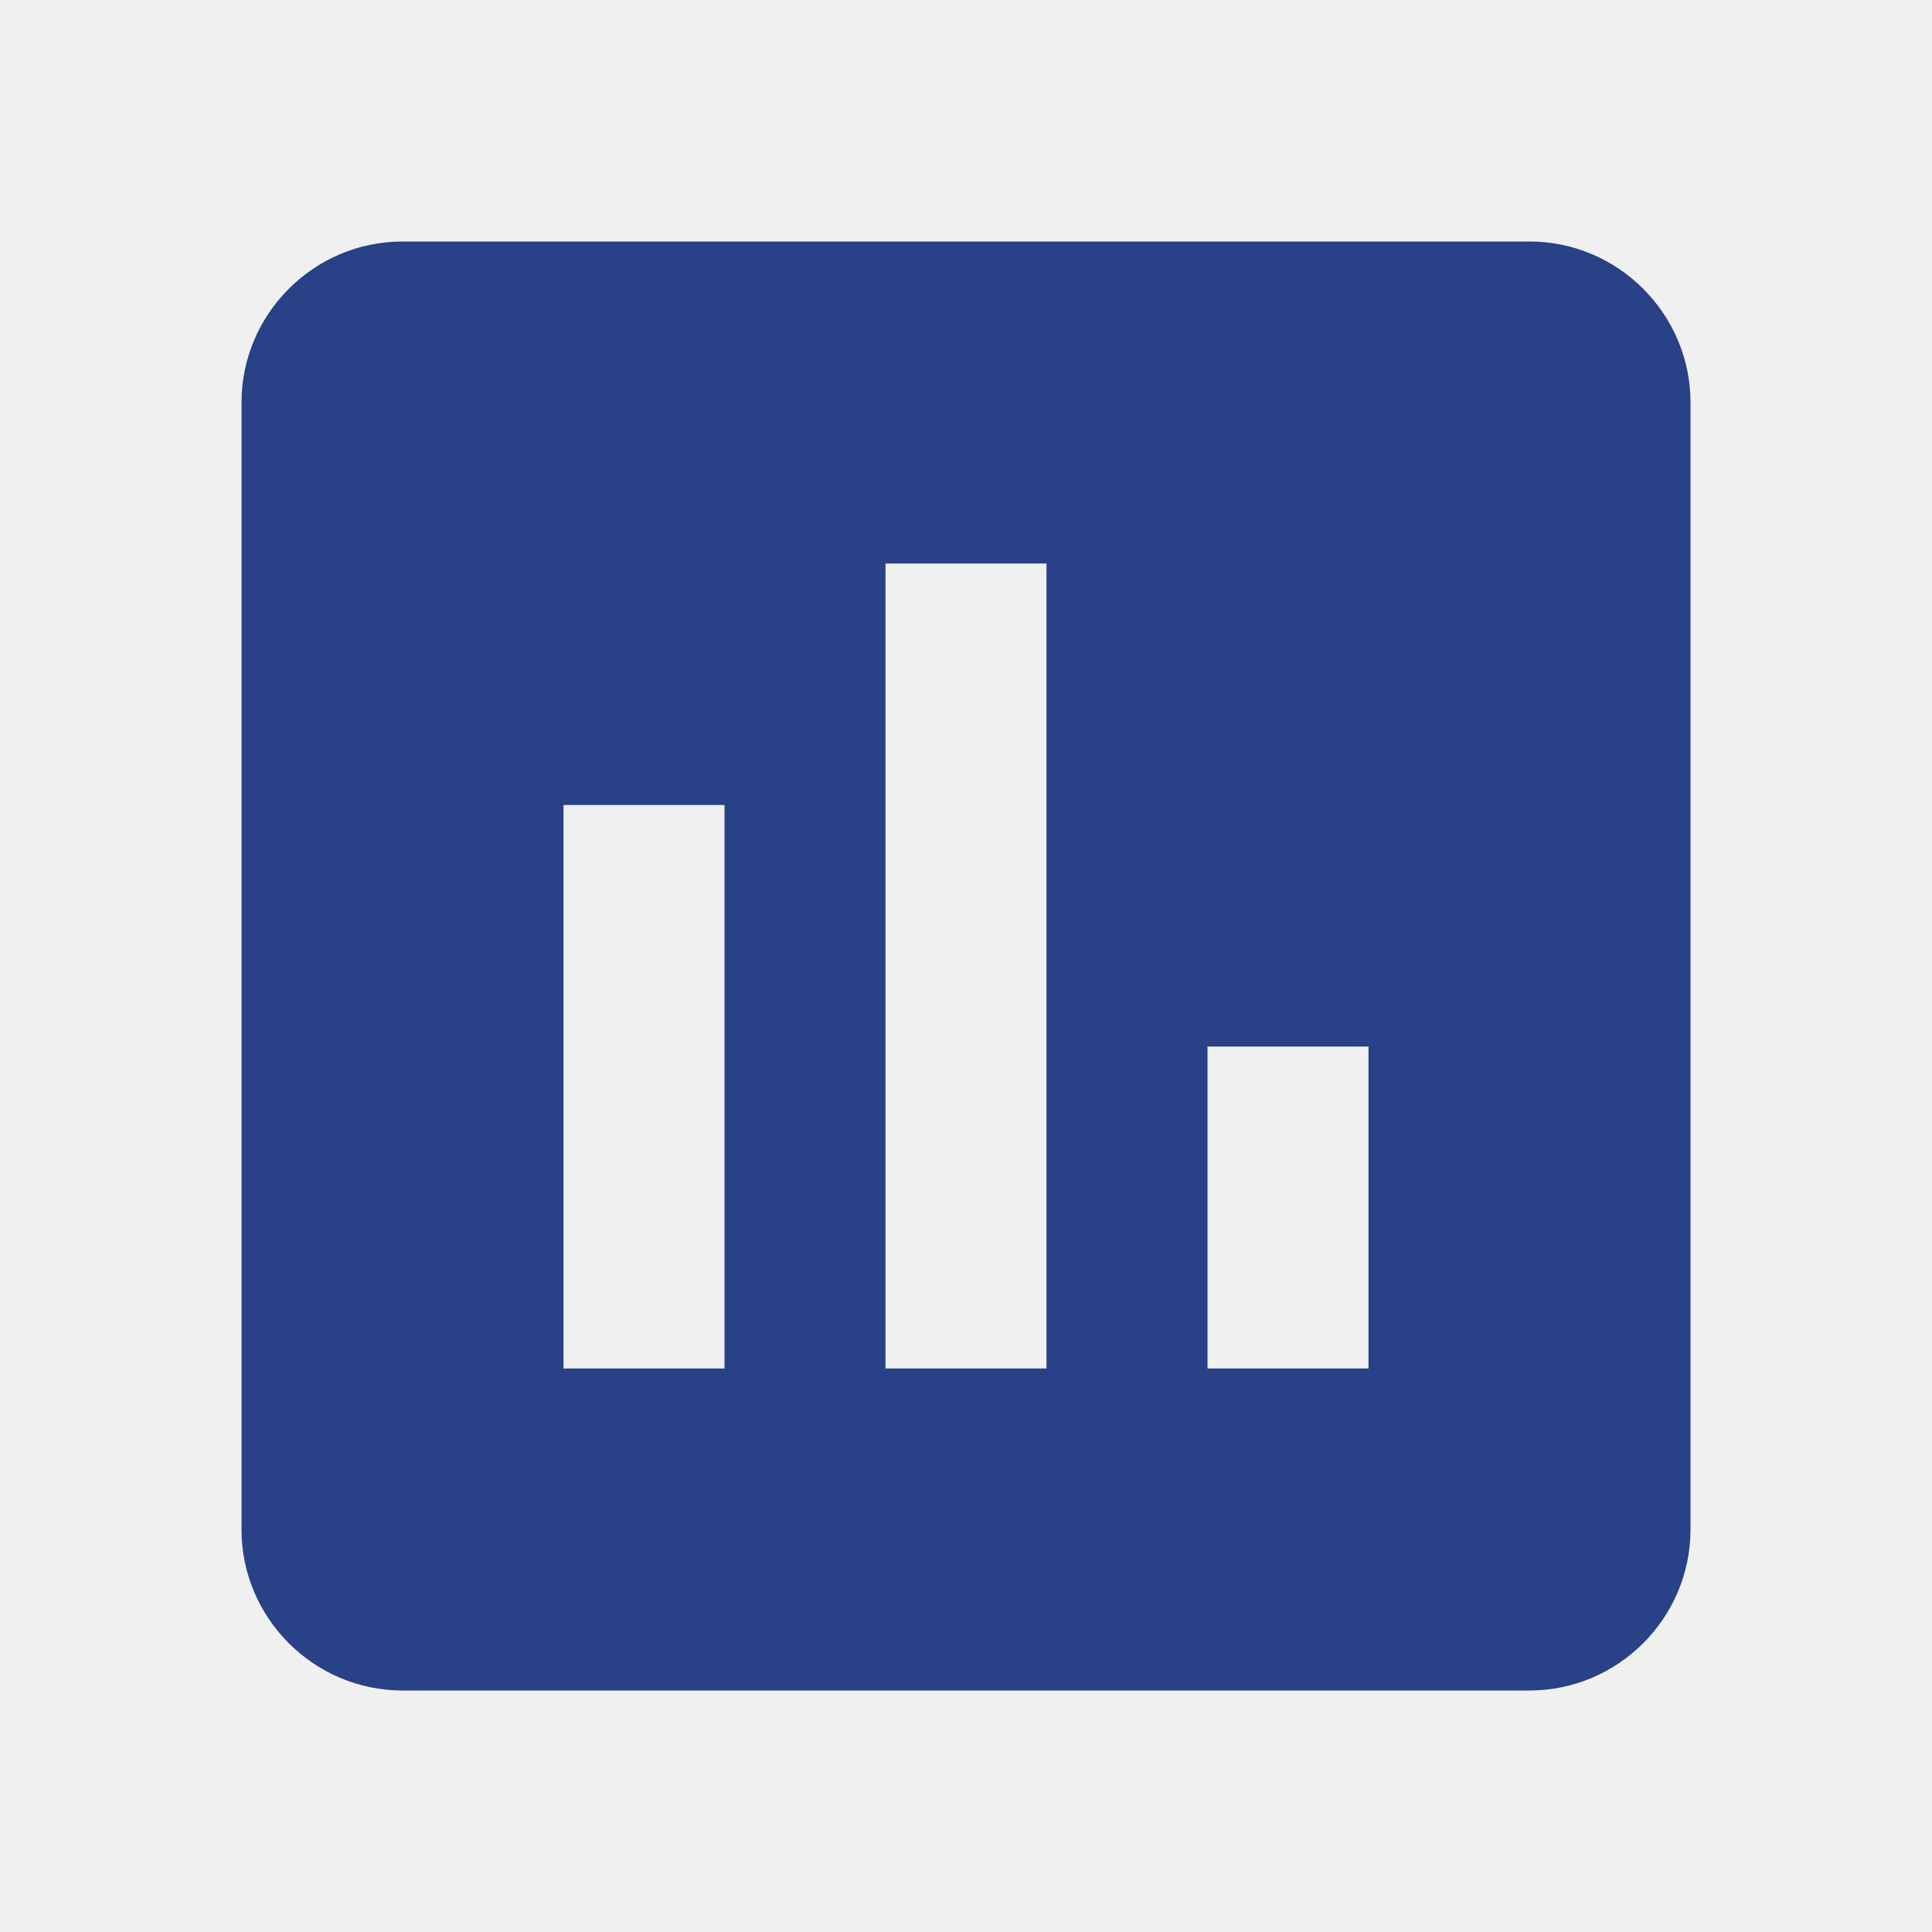
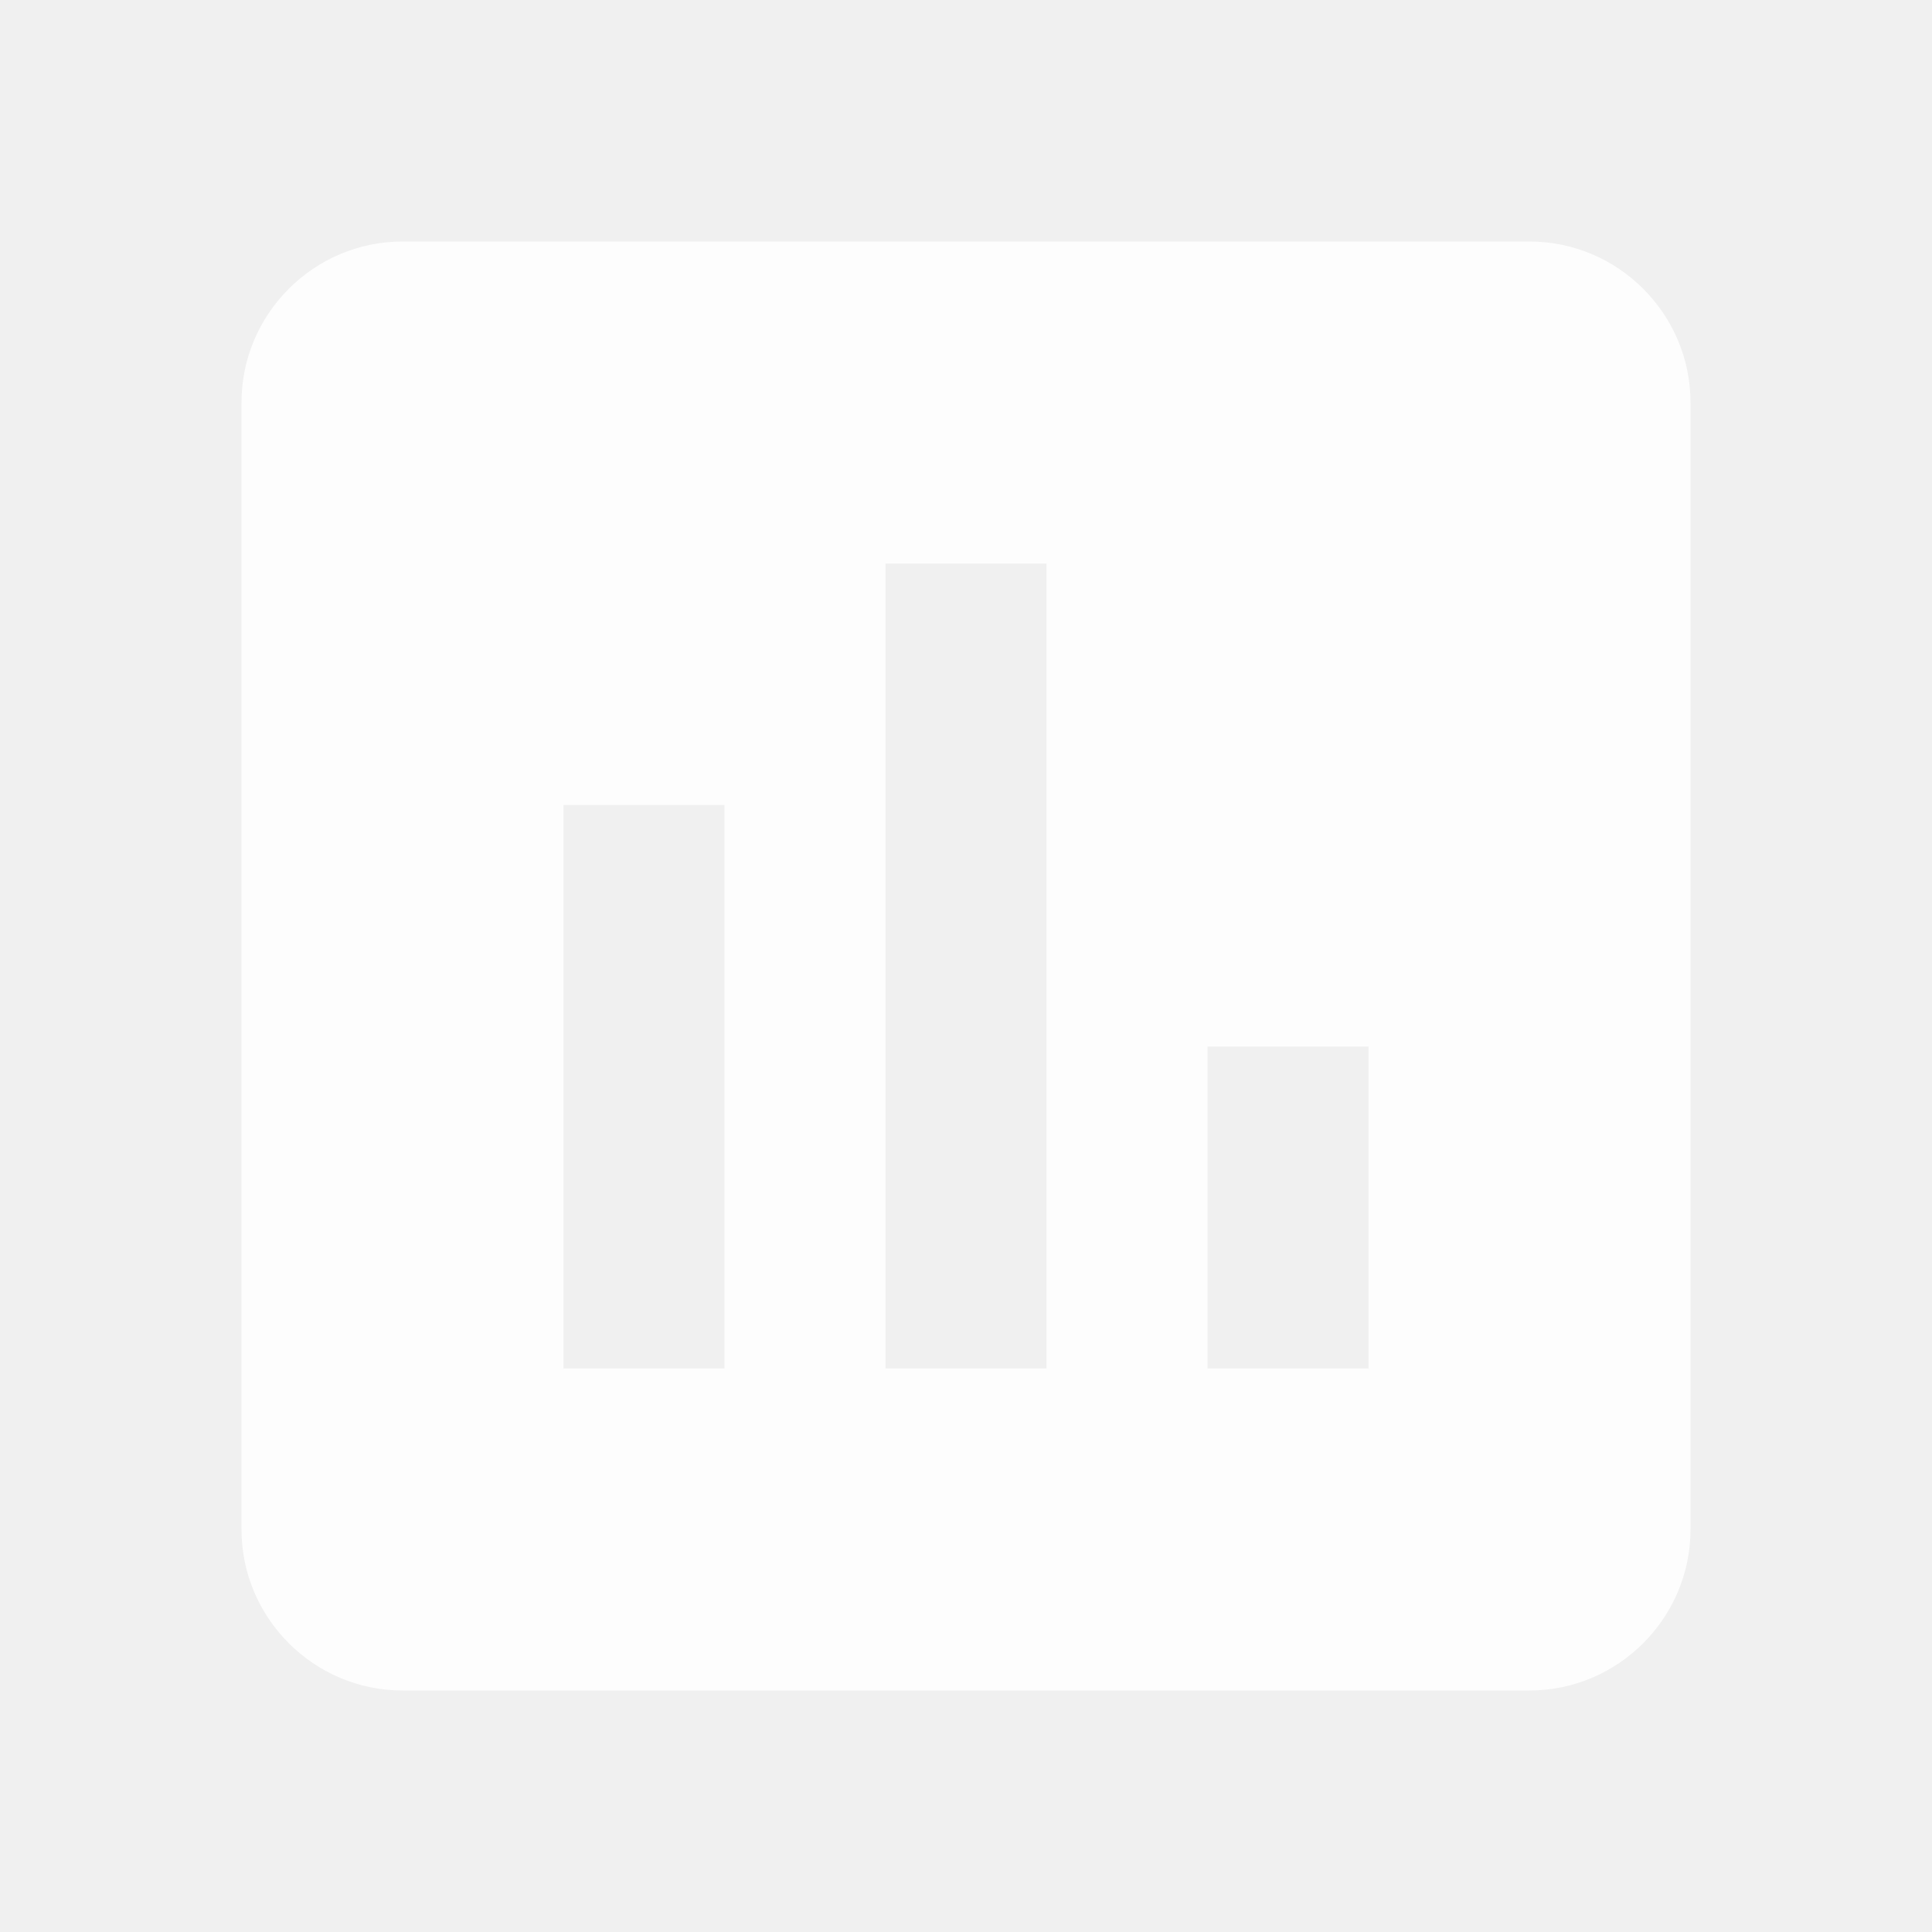
<svg xmlns="http://www.w3.org/2000/svg" width="24" height="24" viewBox="0 0 24 24" fill="none">
-   <path d="M19 3H5C3.9 3 3 3.9 3 5V19C3 20.1 3.9 21 5 21H19C20.1 21 21 20.1 21 19V5C21 3.9 20.1 3 19 3ZM9 17H7V10H9V17ZM13 17H11V7H13V17ZM17 17H15V13H17V17Z" fill="#0B2878" fill-opacity="0.87" />
+   <path d="M19 3H5C3.9 3 3 3.9 3 5V19C3 20.1 3.9 21 5 21H19C20.1 21 21 20.1 21 19V5C21 3.9 20.1 3 19 3ZM9 17H7V10H9V17ZM13 17H11V7H13V17ZM17 17H15V13H17V17Z" fill="white" fill-opacity="0.87" />
</svg>
